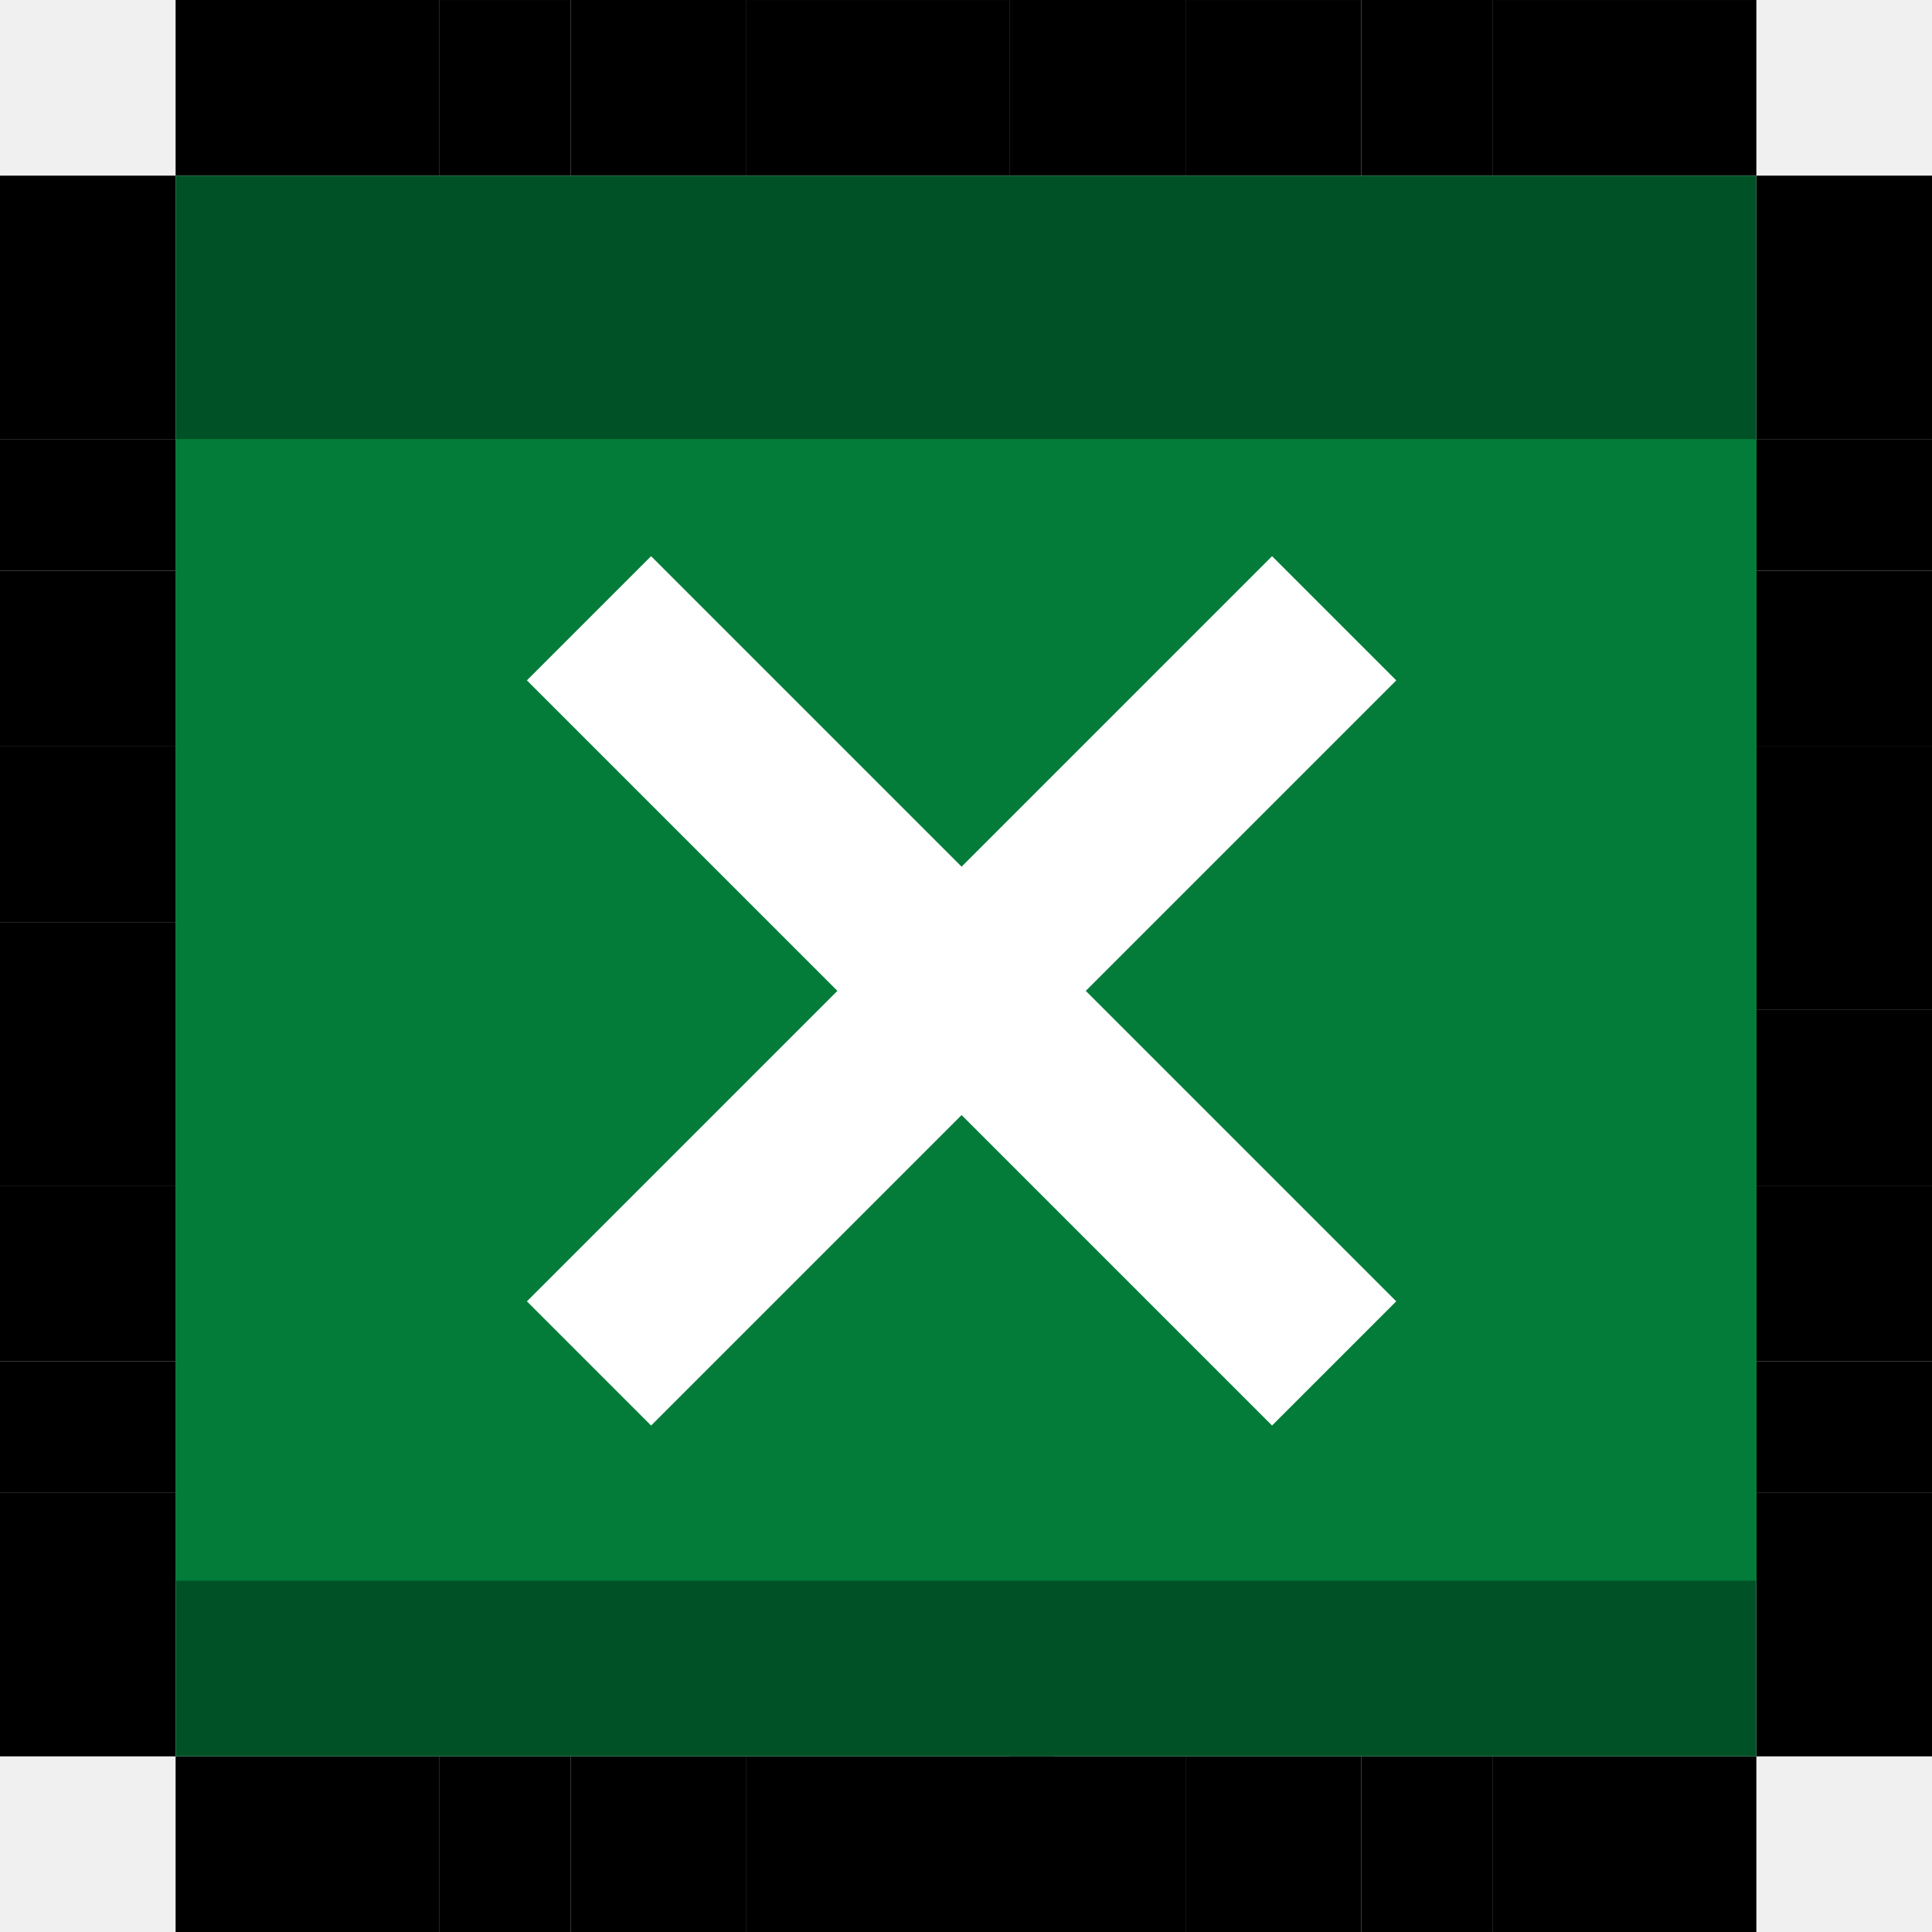
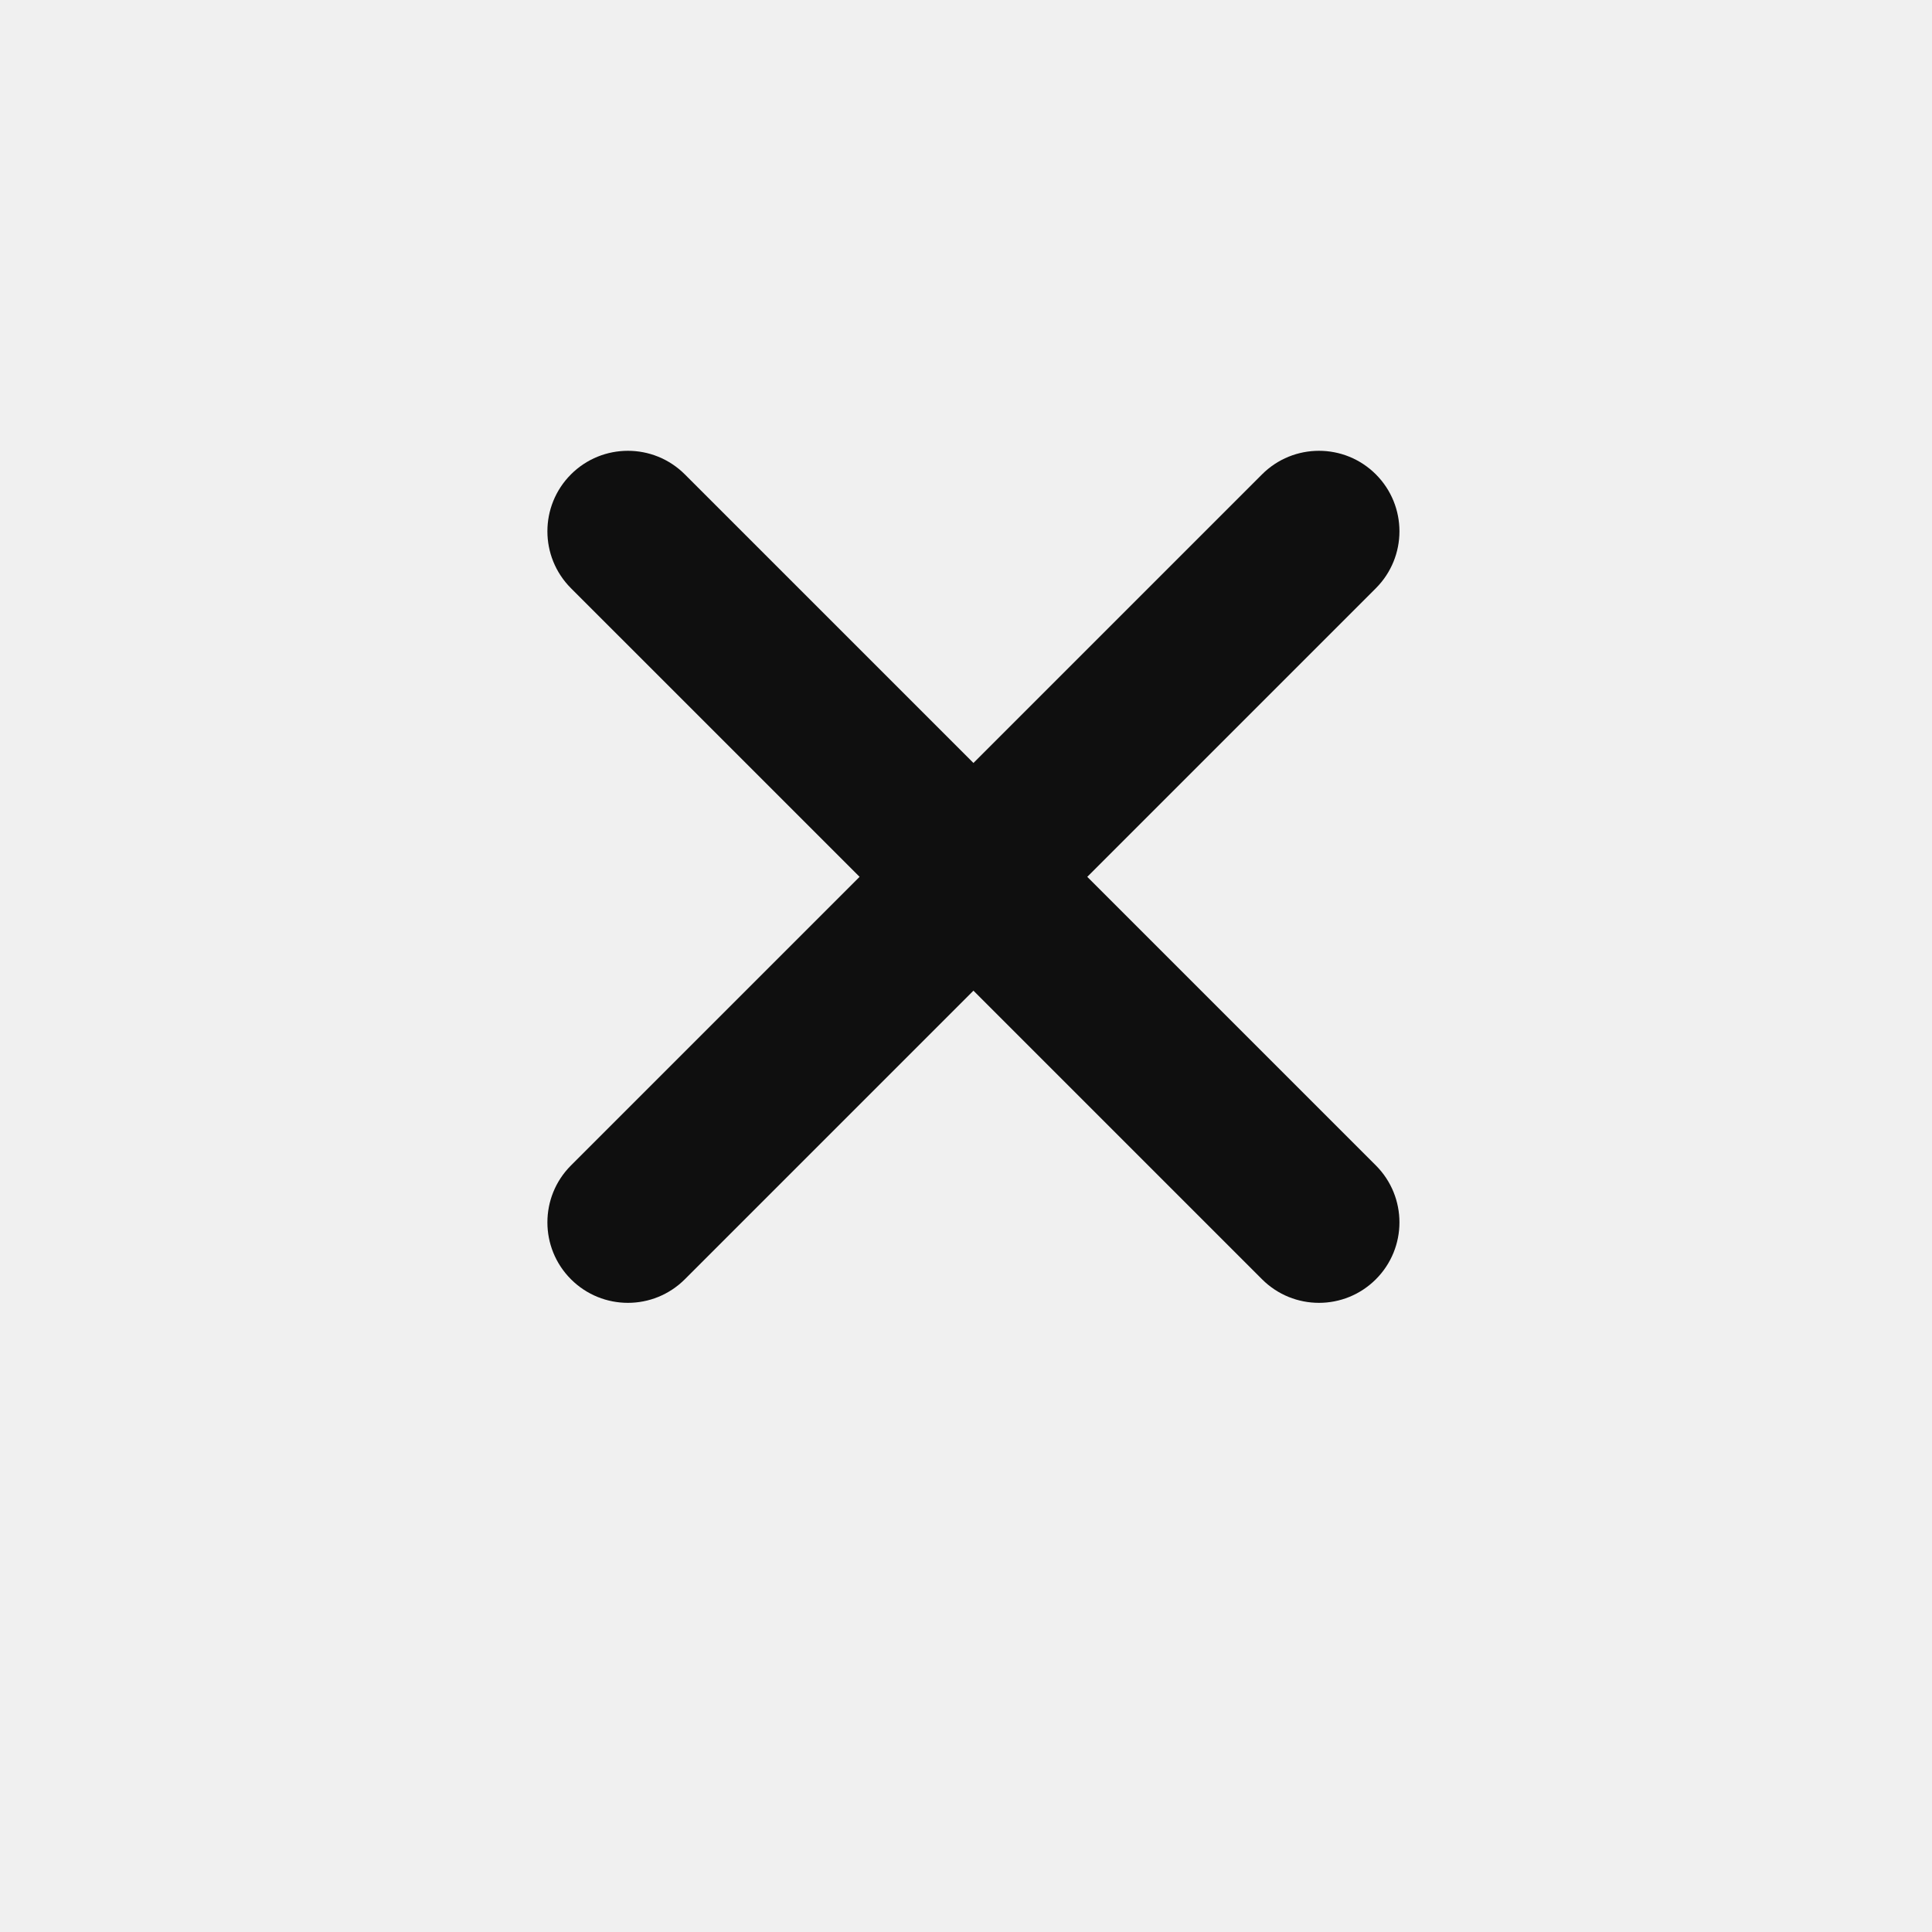
- <svg xmlns="http://www.w3.org/2000/svg" width="66" height="66" viewBox="0 0 66 66" fill="none">
-   <rect y="51" width="6" height="9" fill="black" />
-   <rect x="14.999" width="6" height="9" transform="rotate(90 14.999 0)" fill="black" />
-   <rect x="14.999" y="60" width="6" height="9" transform="rotate(90 14.999 59.9998)" fill="black" />
-   <rect y="25.5" width="6" height="6" fill="black" />
-   <rect x="40.5" width="6" height="6" transform="rotate(90 40.5 0)" fill="black" />
-   <rect x="40.5" y="60" width="6" height="6" transform="rotate(90 40.5 59.9998)" fill="black" />
-   <rect y="40.5" width="6" height="6" fill="black" />
-   <rect x="25.5" width="6" height="6" transform="rotate(90 25.5 0)" fill="black" />
-   <rect x="25.5" y="60" width="6" height="6" transform="rotate(90 25.5 59.9998)" fill="black" />
-   <rect y="15" width="6" height="4.5" fill="black" />
-   <rect x="51.001" width="6" height="4.5" transform="rotate(90 51.001 0)" fill="black" />
-   <rect x="51.001" y="60" width="6" height="4.5" transform="rotate(90 51.001 59.9998)" fill="black" />
-   <rect x="6" y="46.5" width="4.5" height="6" transform="rotate(90 6 46.4999)" fill="black" />
-   <rect x="19.5" y="6" width="4.5" height="6" transform="rotate(180 19.5 6.00024)" fill="black" />
-   <rect x="19.5" y="66" width="4.5" height="6" transform="rotate(180 19.5 66)" fill="black" />
-   <rect x="6" y="19.5" width="6" height="6" transform="rotate(90 6 19.5001)" fill="black" />
-   <rect x="46.5" y="6" width="6" height="6" transform="rotate(180 46.5 6.00024)" fill="black" />
-   <rect x="46.5" y="66" width="6" height="6" transform="rotate(180 46.5 66)" fill="black" />
-   <rect x="6" y="31.5" width="9" height="6" transform="rotate(90 6 31.5)" fill="black" />
-   <rect x="34.501" y="6" width="9" height="6" transform="rotate(180 34.501 6.00024)" fill="black" />
-   <rect x="36" y="66" width="10.5" height="6" transform="rotate(180 36 66)" fill="black" />
-   <rect x="6" y="6" width="9" height="6" transform="rotate(90 6 6.00024)" fill="black" />
-   <rect x="60" y="6" width="9" height="6" transform="rotate(180 60 6.00024)" fill="black" />
-   <rect x="60" y="66" width="9" height="6" transform="rotate(180 60 66)" fill="black" />
-   <rect x="66" y="15" width="6" height="9" transform="rotate(180 66 15)" fill="black" />
-   <rect x="66" y="40.5" width="6" height="6" transform="rotate(180 66 40.4996)" fill="black" />
-   <rect x="66" y="25.5" width="6" height="6" transform="rotate(180 66 25.5004)" fill="black" />
-   <rect x="66" y="51" width="6" height="4.5" transform="rotate(180 66 51)" fill="black" />
-   <rect x="60" y="19.5" width="4.5" height="6" transform="rotate(-90 60 19.5001)" fill="black" />
-   <rect x="60" y="46.5" width="6" height="6" transform="rotate(-90 60 46.4999)" fill="black" />
-   <rect x="60" y="34.5" width="9" height="6" transform="rotate(-90 60 34.5)" fill="black" />
-   <rect x="60" y="60" width="9" height="6" transform="rotate(-90 60 59.9998)" fill="black" />
-   <rect x="6" y="6" width="54" height="54" fill="#005125" />
-   <rect x="6" y="15" width="54" height="39" fill="#037C3A" />
-   <rect x="22.242" y="19" width="36" height="6" transform="rotate(45 22.2422 19)" fill="white" />
-   <rect x="18" y="44.456" width="36" height="6" transform="rotate(-45 18 44.4561)" fill="white" />
+ <svg xmlns="http://www.w3.org/2000/svg" width="60" height="60" viewBox="0 0 60 60" fill="none">
+   <g clip-path="url(#clip0_2274_4887)">
+     <path d="M17.732 14.732C16.756 15.709 16.756 17.291 17.732 18.268L26.695 27.231L17.732 36.194C16.756 37.17 16.756 38.753 17.732 39.729C18.709 40.705 20.291 40.705 21.268 39.729L30.231 30.766L39.194 39.729C40.17 40.705 41.753 40.705 42.729 39.729C43.705 38.753 43.705 37.17 42.729 36.194L33.766 27.231L42.729 18.268C43.705 17.291 43.705 15.709 42.729 14.732C41.753 13.756 40.17 13.756 39.194 14.732L30.231 23.695L21.268 14.732C20.291 13.756 18.709 13.756 17.732 14.732Z" fill="#0F0F0F" />
+   </g>
+   <defs>
+     <clipPath id="clip0_2274_4887">
+       <rect width="60" height="60" fill="white" />
+     </clipPath>
+   </defs>
</svg>
